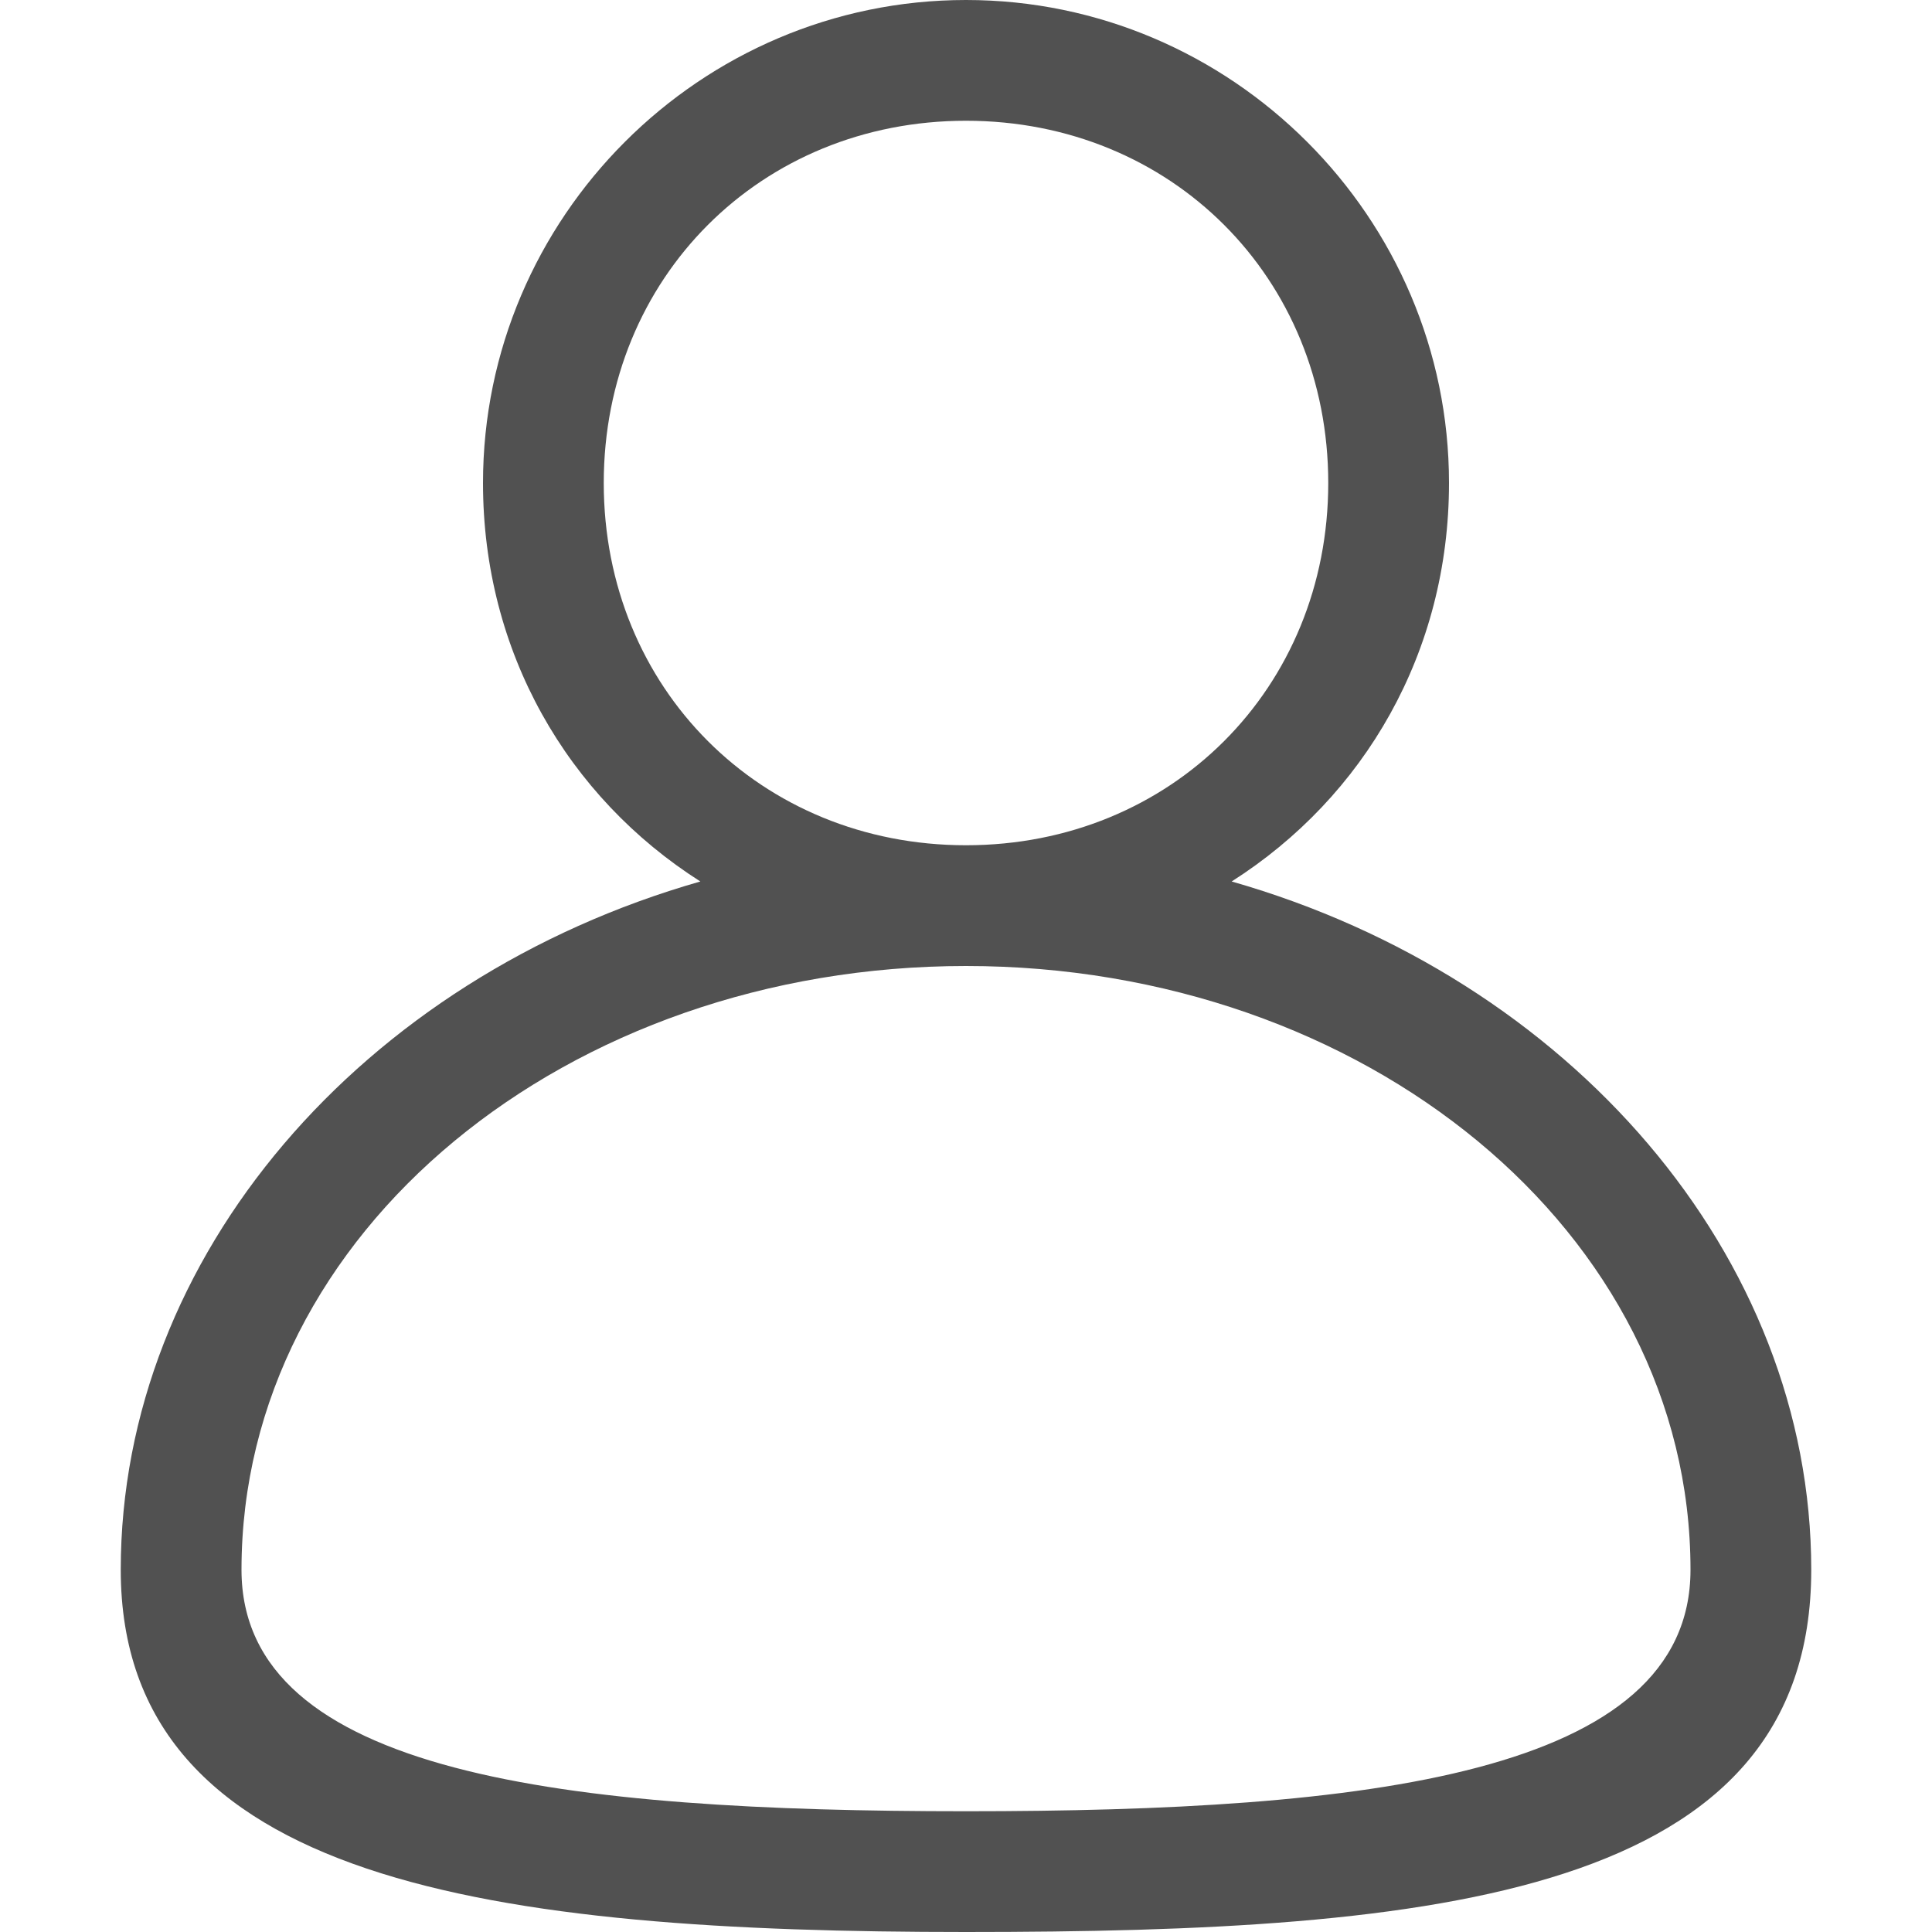
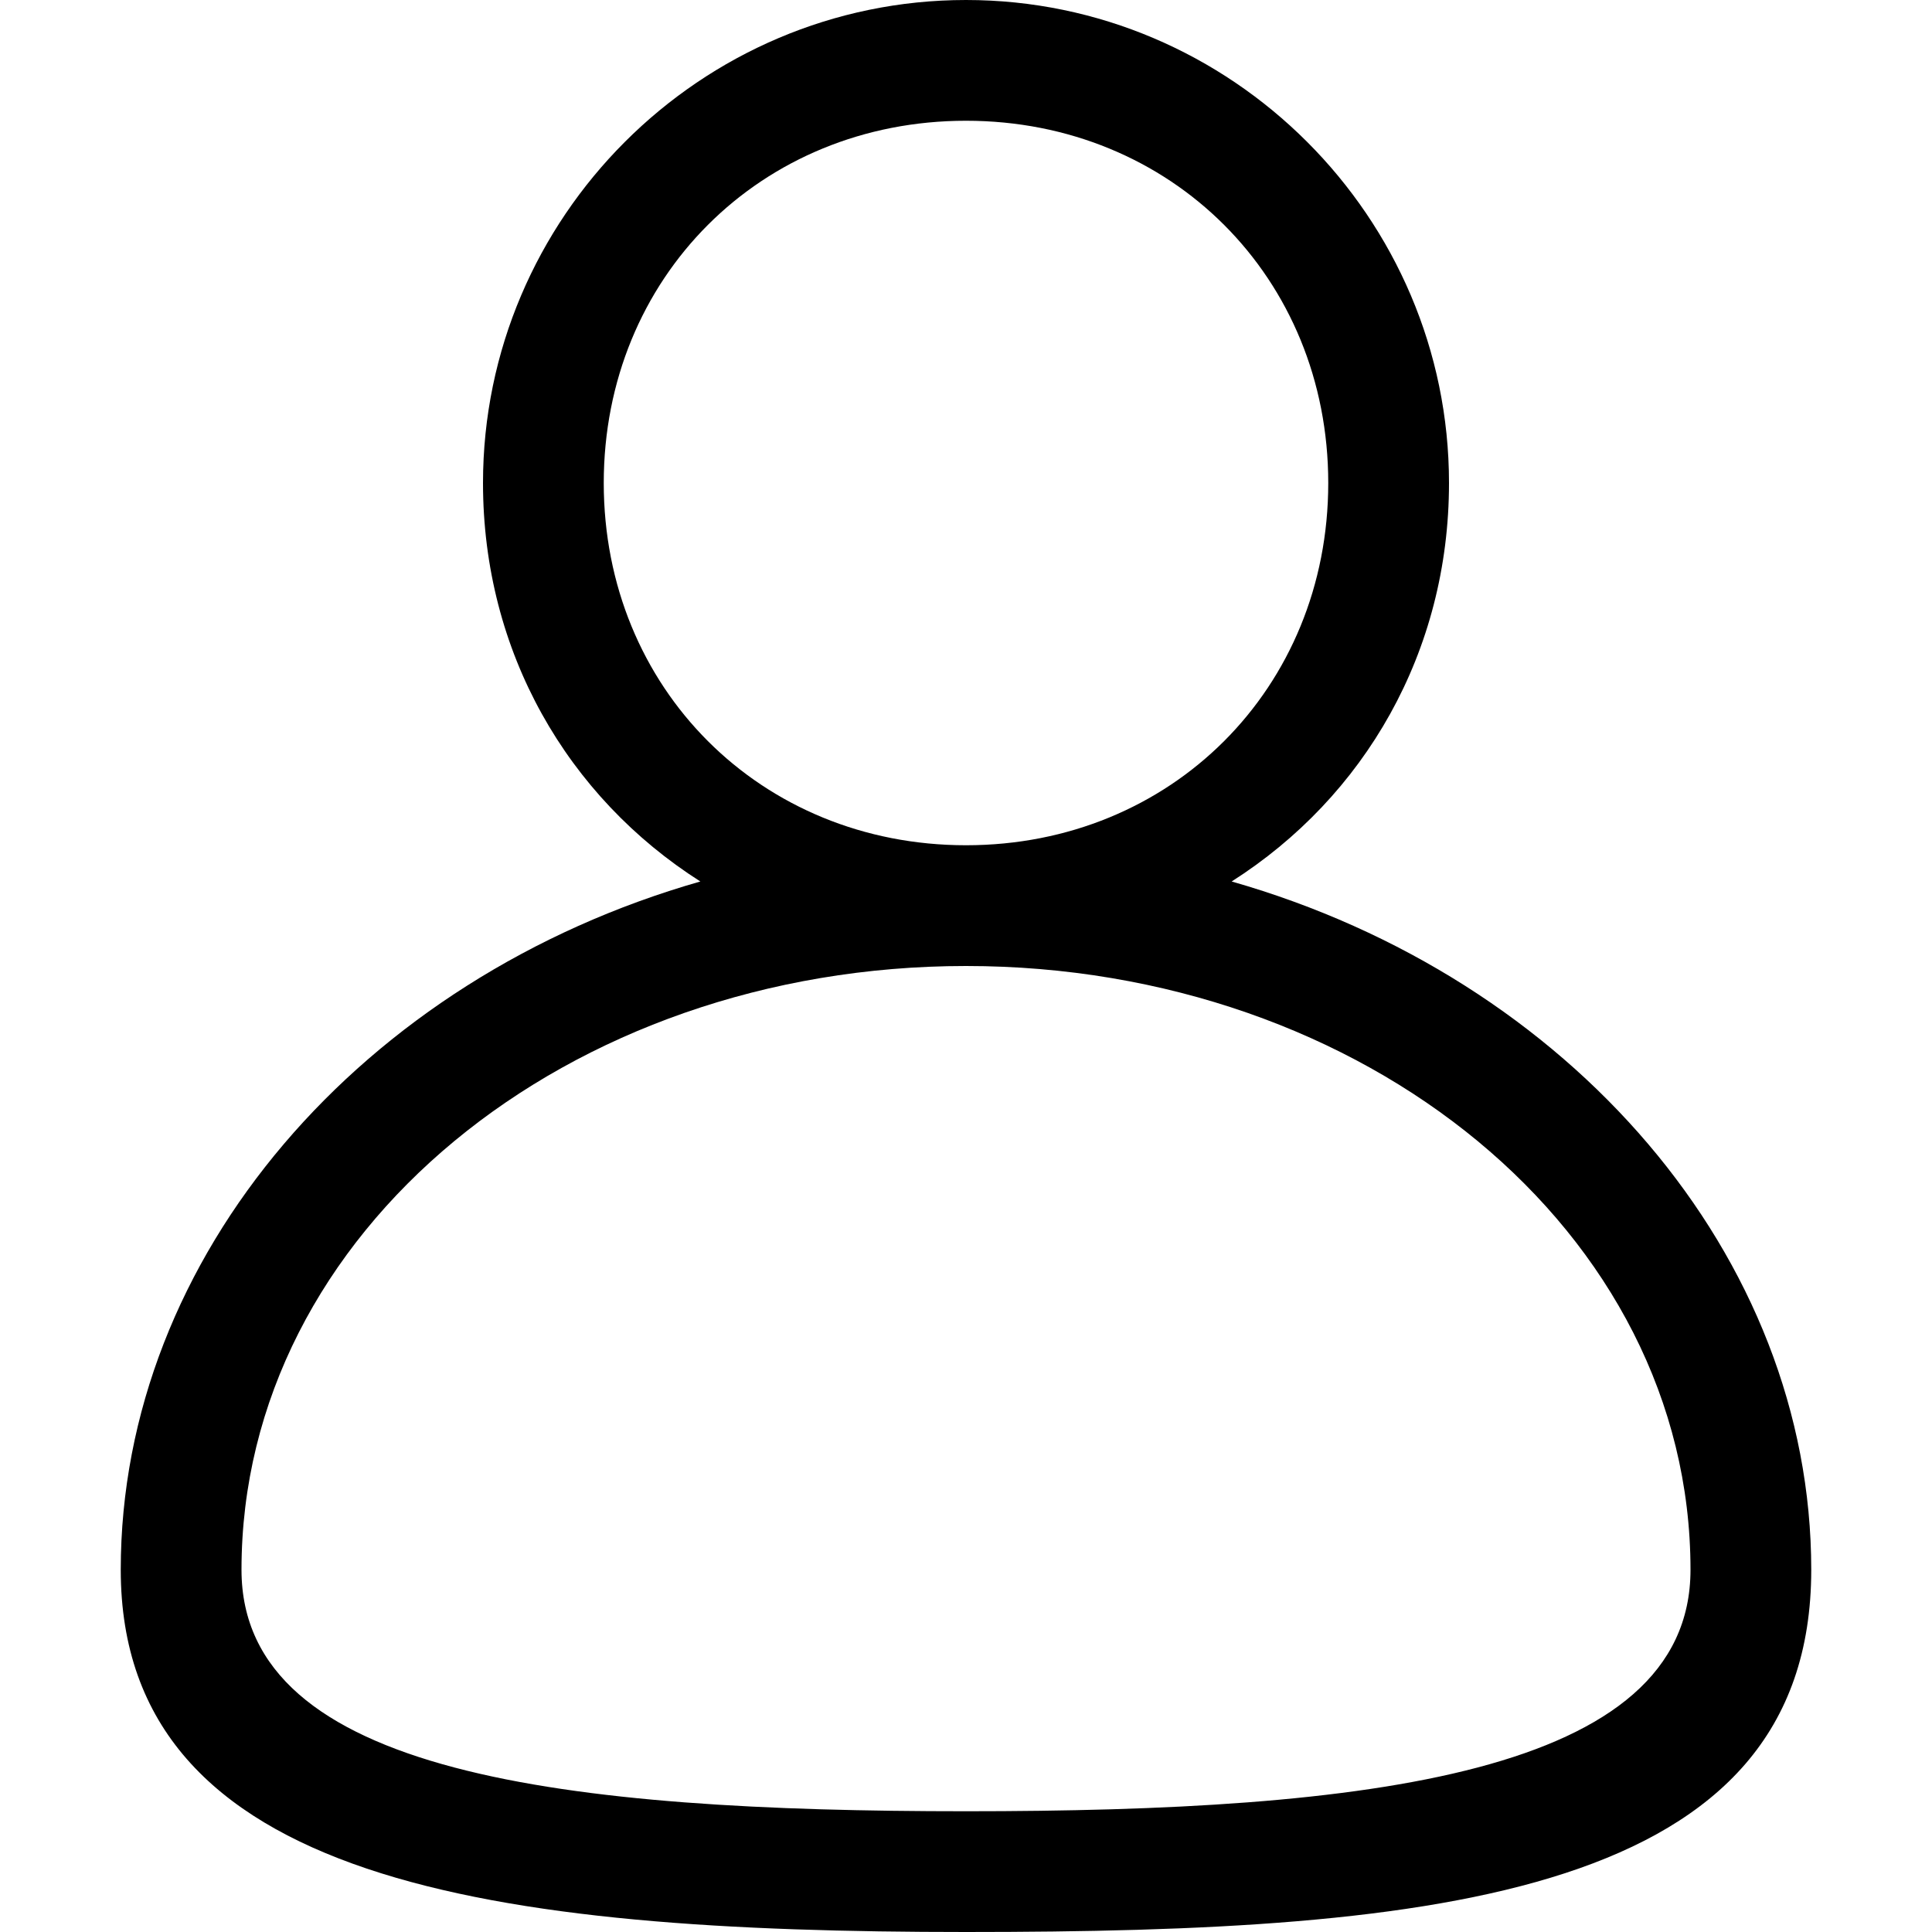
- <svg xmlns="http://www.w3.org/2000/svg" t="1593086605513" class="icon" viewBox="0 0 1024 1024" version="1.1" p-id="9104" width="200" height="200">
-   <defs>
-     <style type="text/css" />
-   </defs>
-   <path d="M652.8 467.2C723.2 422.4 768 345.6 768 256c0-140.8-115.2-256-256-256S256 115.2 256 256c0 89.6 44.8 166.4 115.2 211.2C192 518.4 64 665.6 64 832c0 166.4 198.4 192 448 192 249.6 0 448-19.2 448-192C960 665.6 832 518.4 652.8 467.2zM320 256c0-108.8 83.2-192 192-192s192 83.2 192 192S620.8 448 512 448 320 364.8 320 256zM512 960c-211.2 0-384-19.2-384-128 0-179.2 172.8-320 384-320 211.2 0 384 140.8 384 320C896 940.8 723.2 960 512 960z" p-id="9105" fill="#515151" />
+ <svg xmlns="http://www.w3.org/2000/svg" class="icon" viewBox="0 0 1024 1024" version="1.1" width="200" height="200">
+   <g>
+     <path d="M652.8 467.2C723.2 422.4 768 345.6 768 256c0-140.8-115.2-256-256-256S256 115.2 256 256c0 89.6 44.8 166.4 115.2 211.2C192 518.4 64 665.6 64 832c0 166.4 198.4 192 448 192 249.6 0 448-19.2 448-192C960 665.6 832 518.4 652.8 467.2zM320 256c0-108.8 83.2-192 192-192s192 83.2 192 192S620.8 448 512 448 320 364.8 320 256zM512 960c-211.2 0-384-19.2-384-128 0-179.2 172.8-320 384-320 211.2 0 384 140.8 384 320C896 940.8 723.2 960 512 960z" />
+   </g>
</svg>
